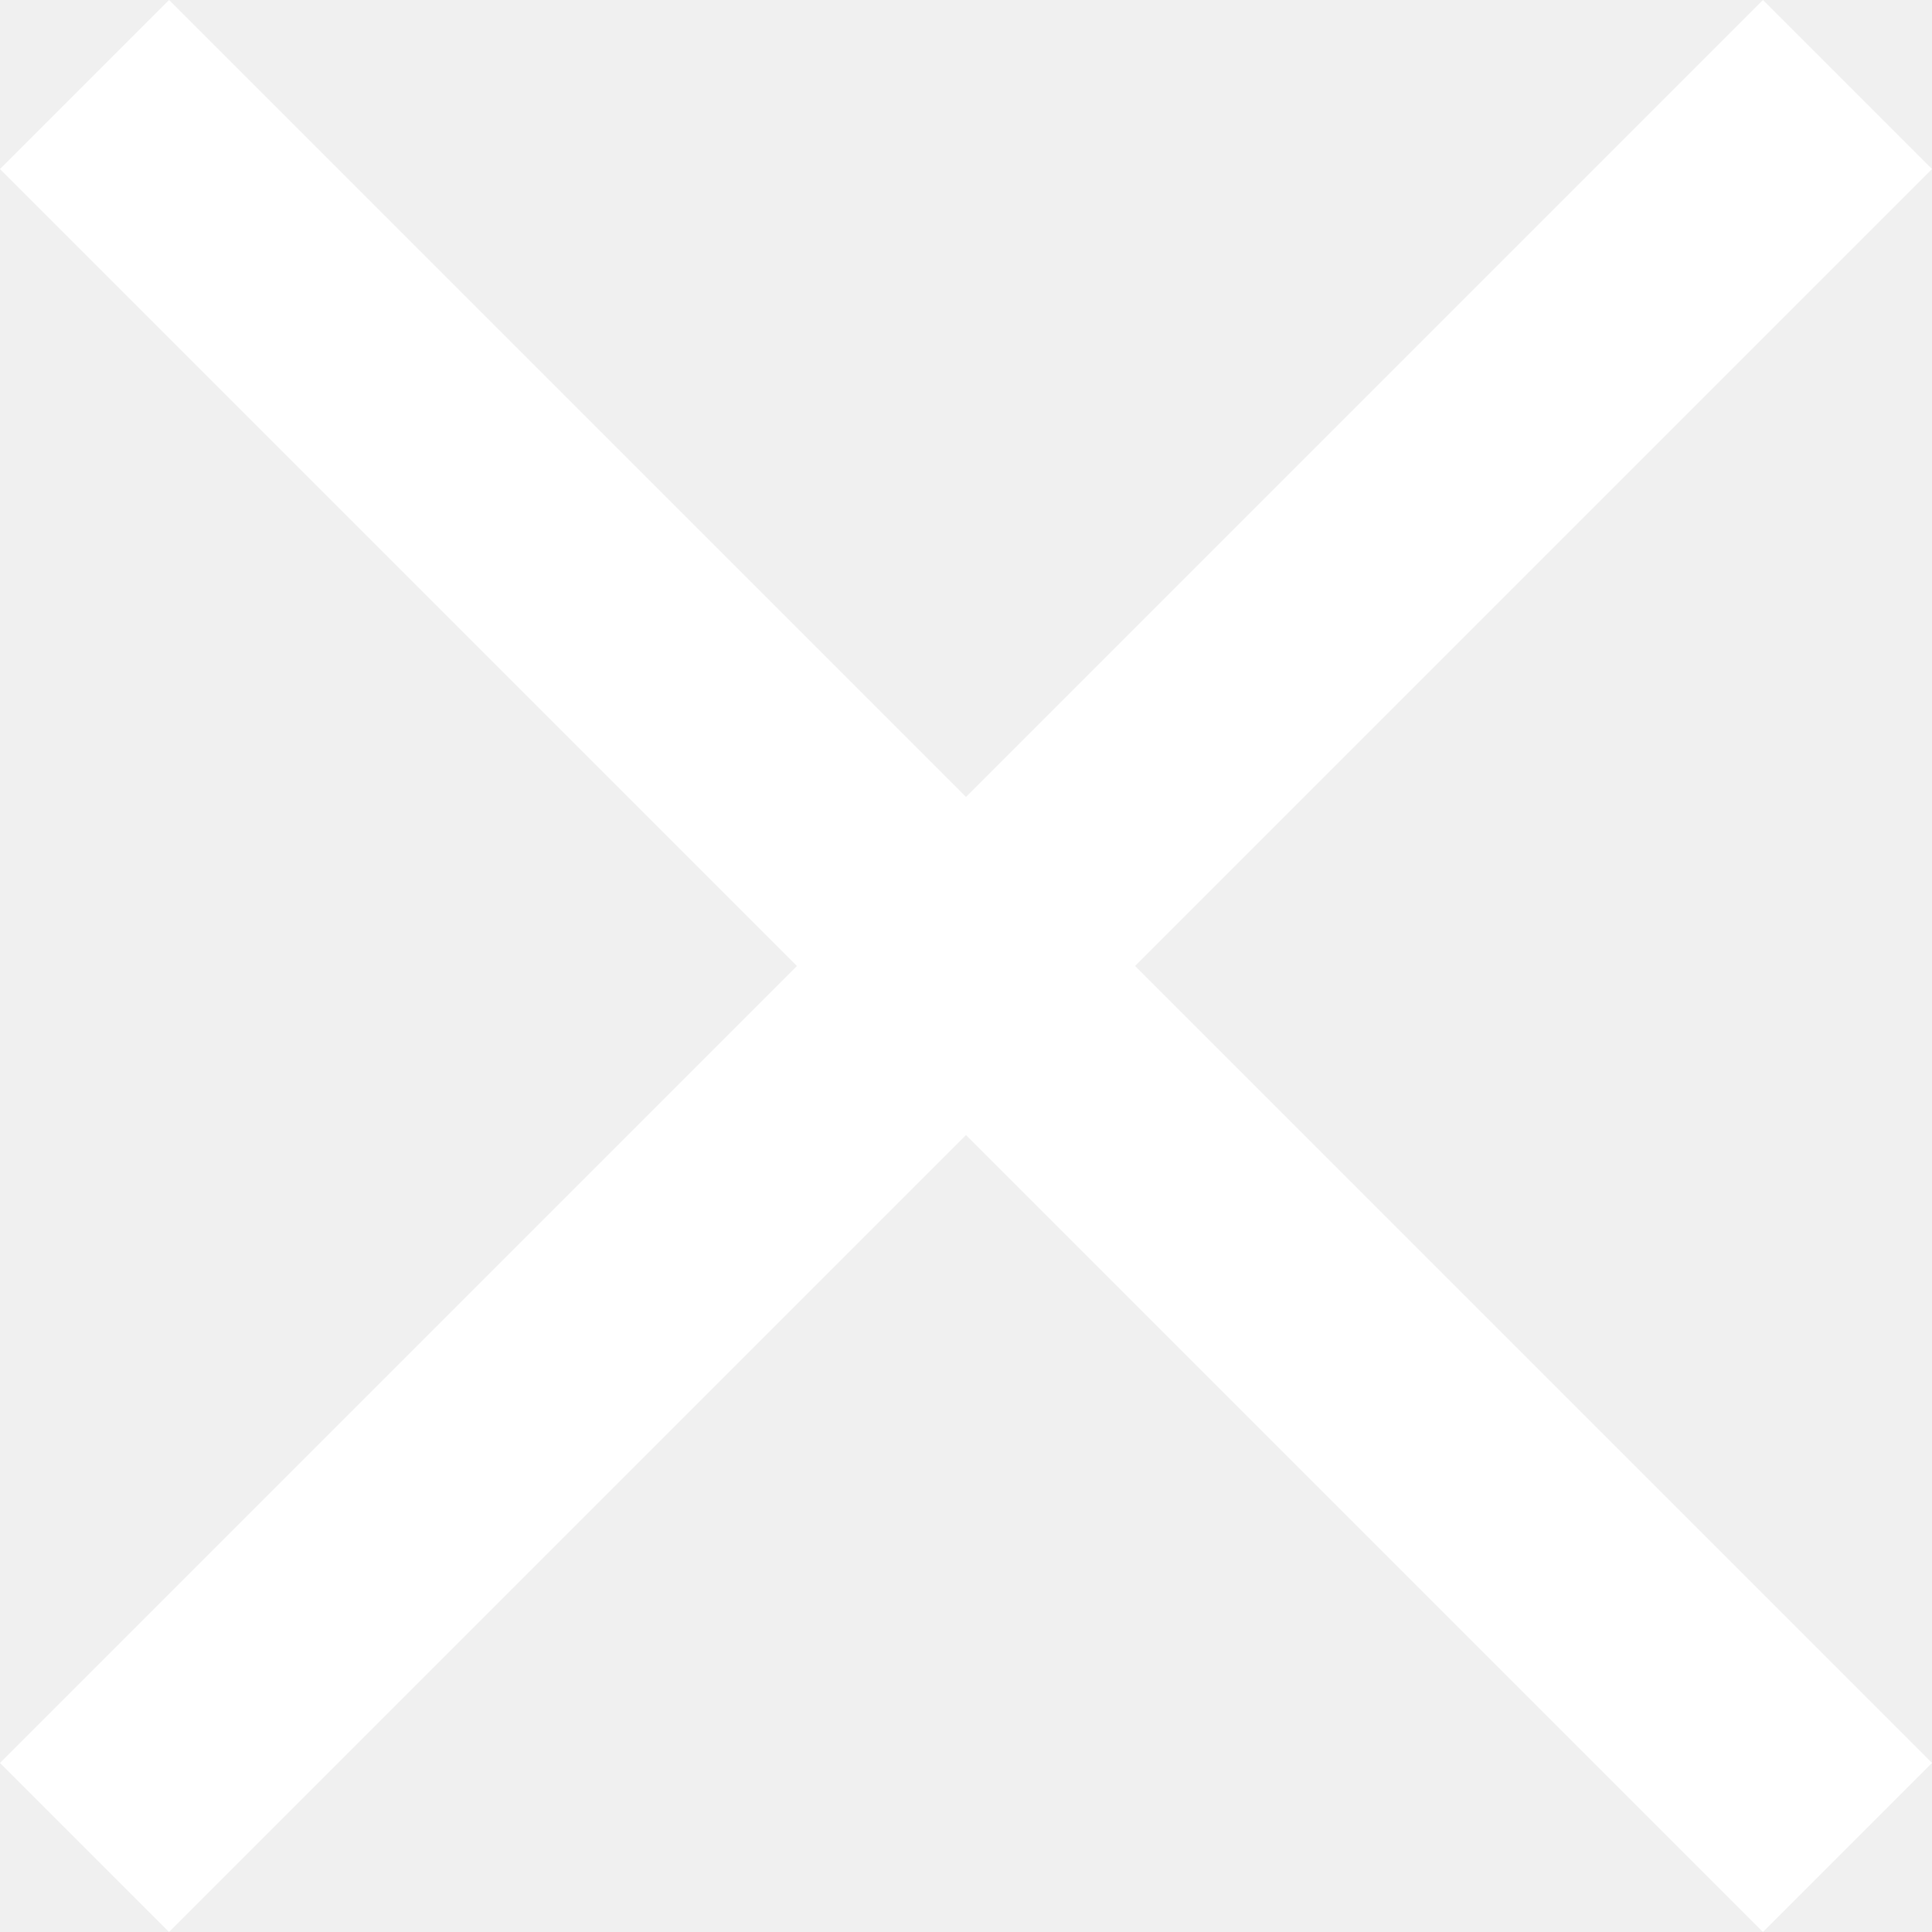
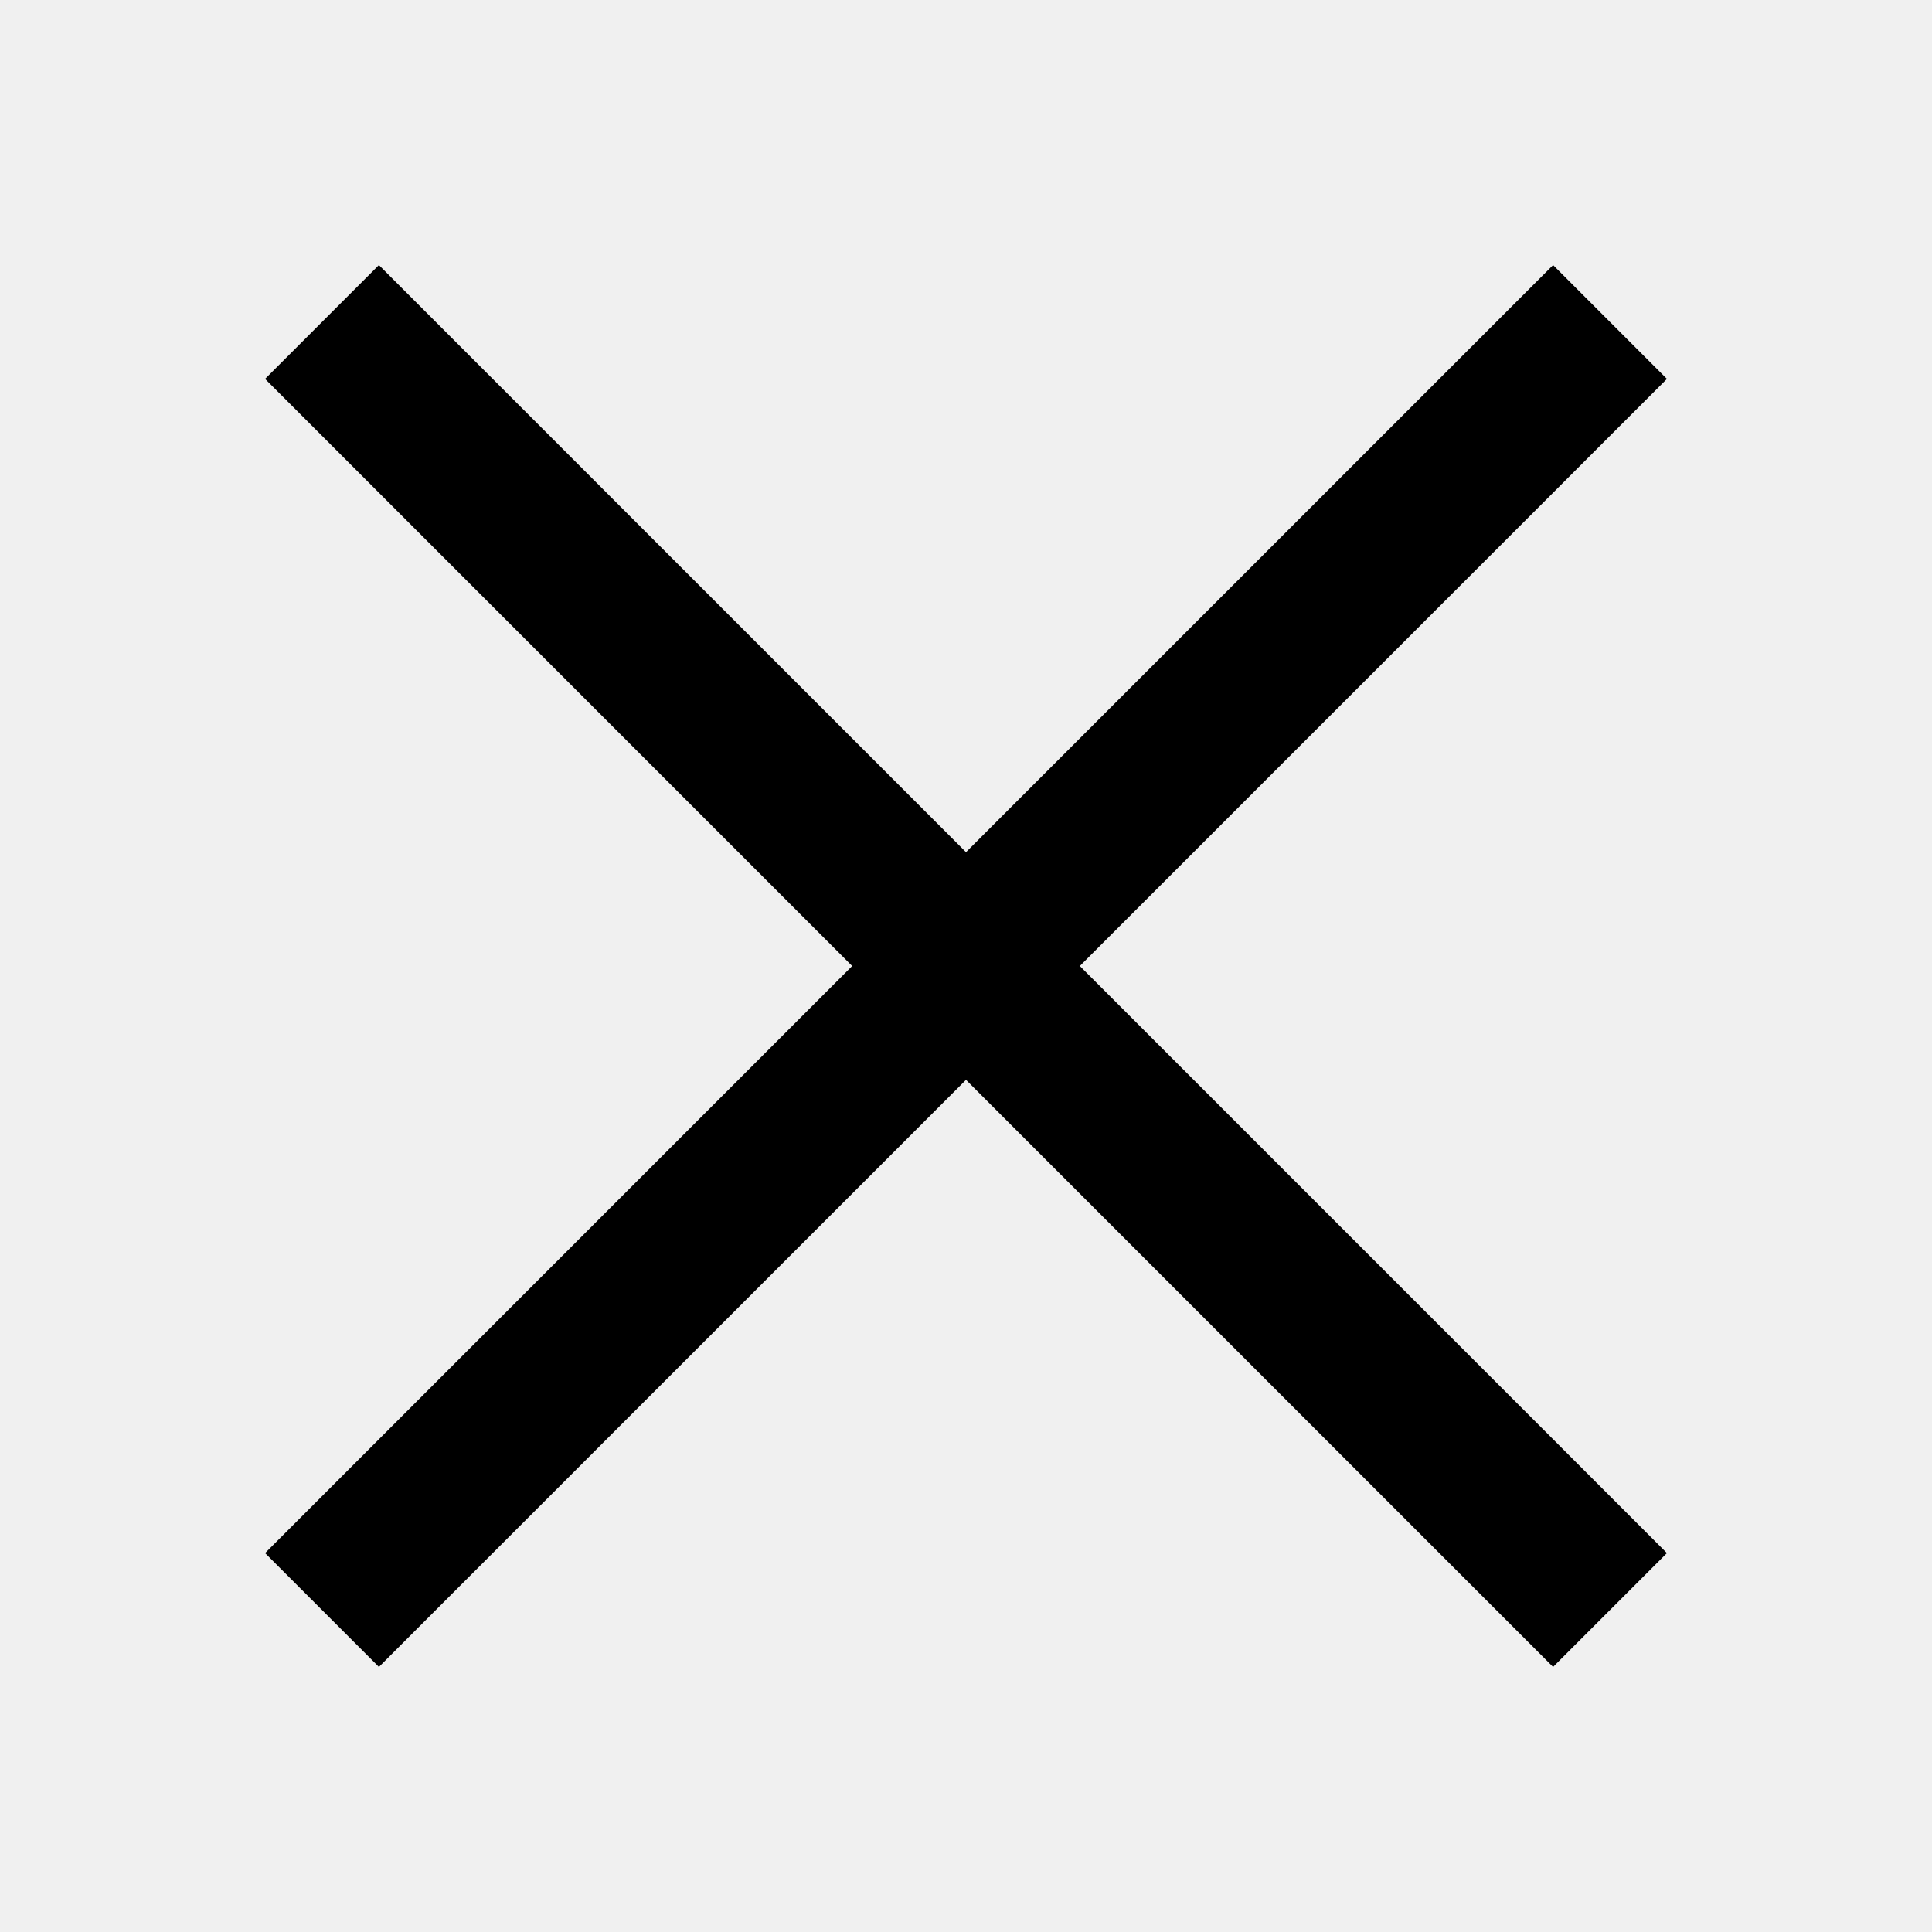
- <svg xmlns="http://www.w3.org/2000/svg" width="16" height="16" viewBox="0 0 16 16" fill="none">
-   <path d="M16 1.4L14.6 0L8 6.6L1.4 0L0 1.4L6.6 8L0 14.6L1.4 16L8 9.4L14.6 16L16 14.6L9.4 8L16 1.4Z" fill="white" />
+ <svg xmlns="http://www.w3.org/2000/svg" viewBox="0 0 24 24" width="24px" height="24px">
+   <path d="M 4.707 3.293 L 3.293 4.707 L 10.586 12 L 3.293 19.293 L 4.707 20.707 L 12 13.414 L 19.293 20.707 L 20.707 19.293 L 13.414 12 L 20.707 4.707 L 19.293 3.293 L 12 10.586 L 4.707 3.293 z" />
</svg>
